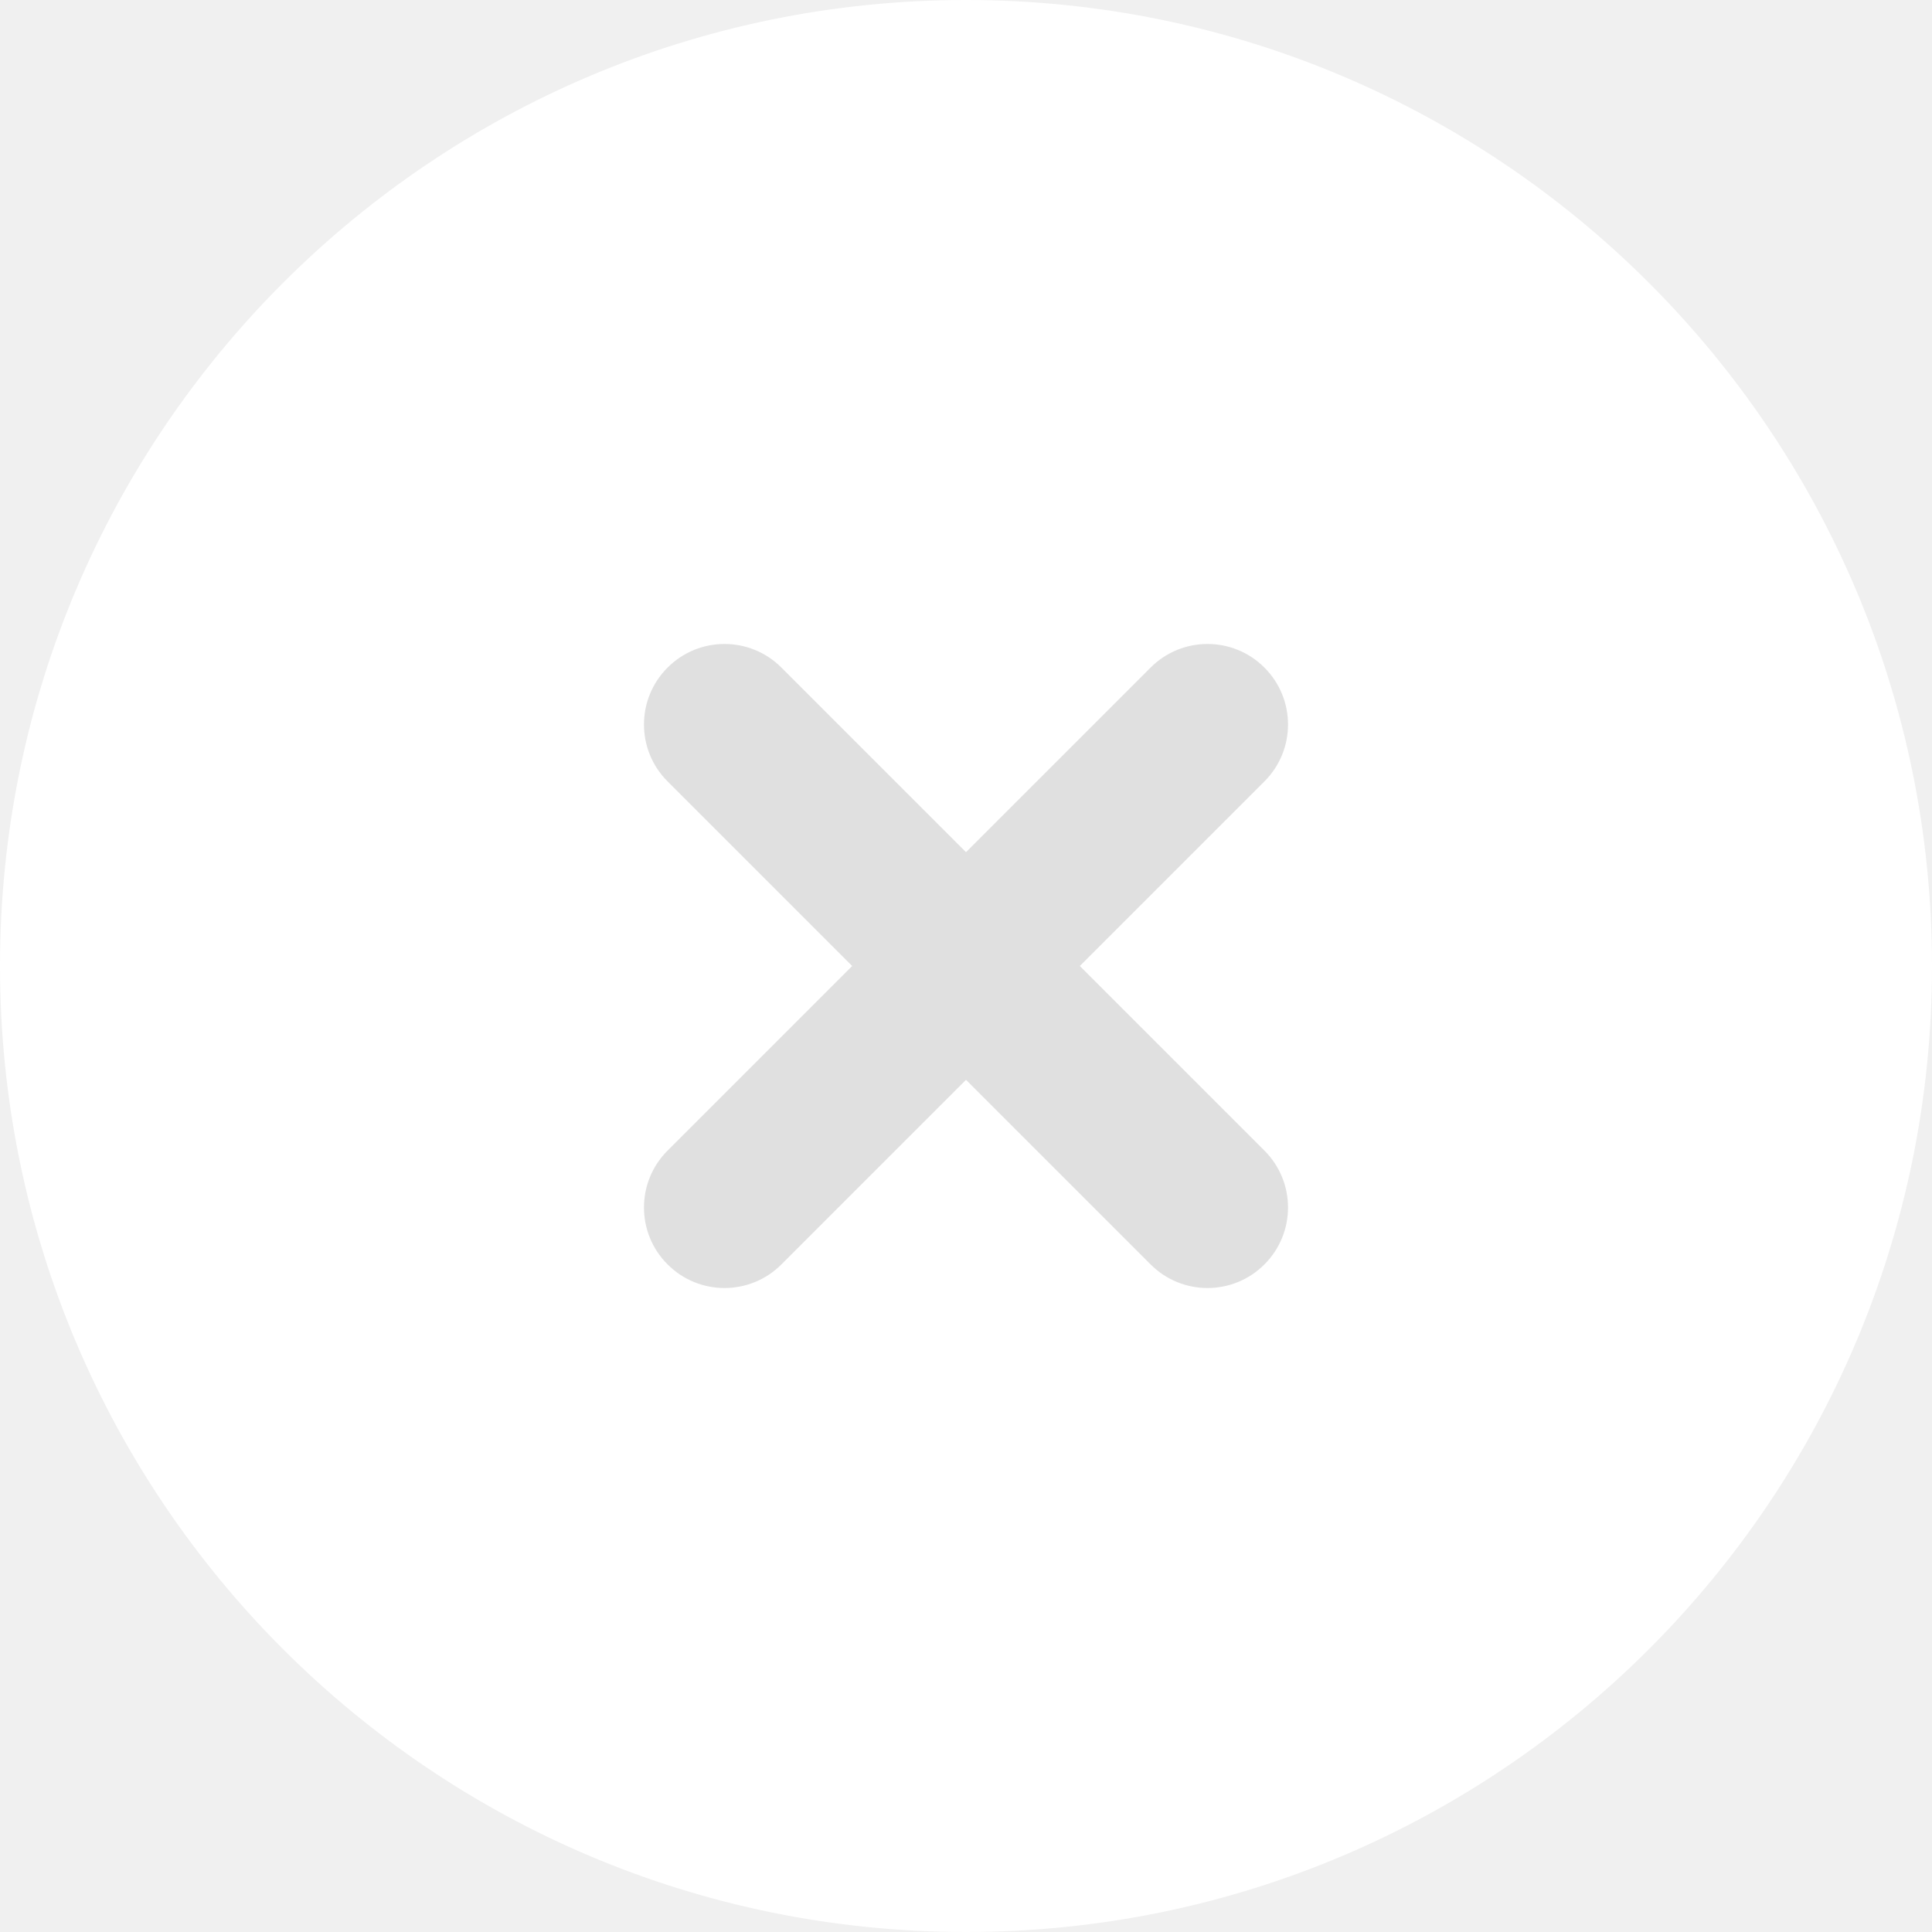
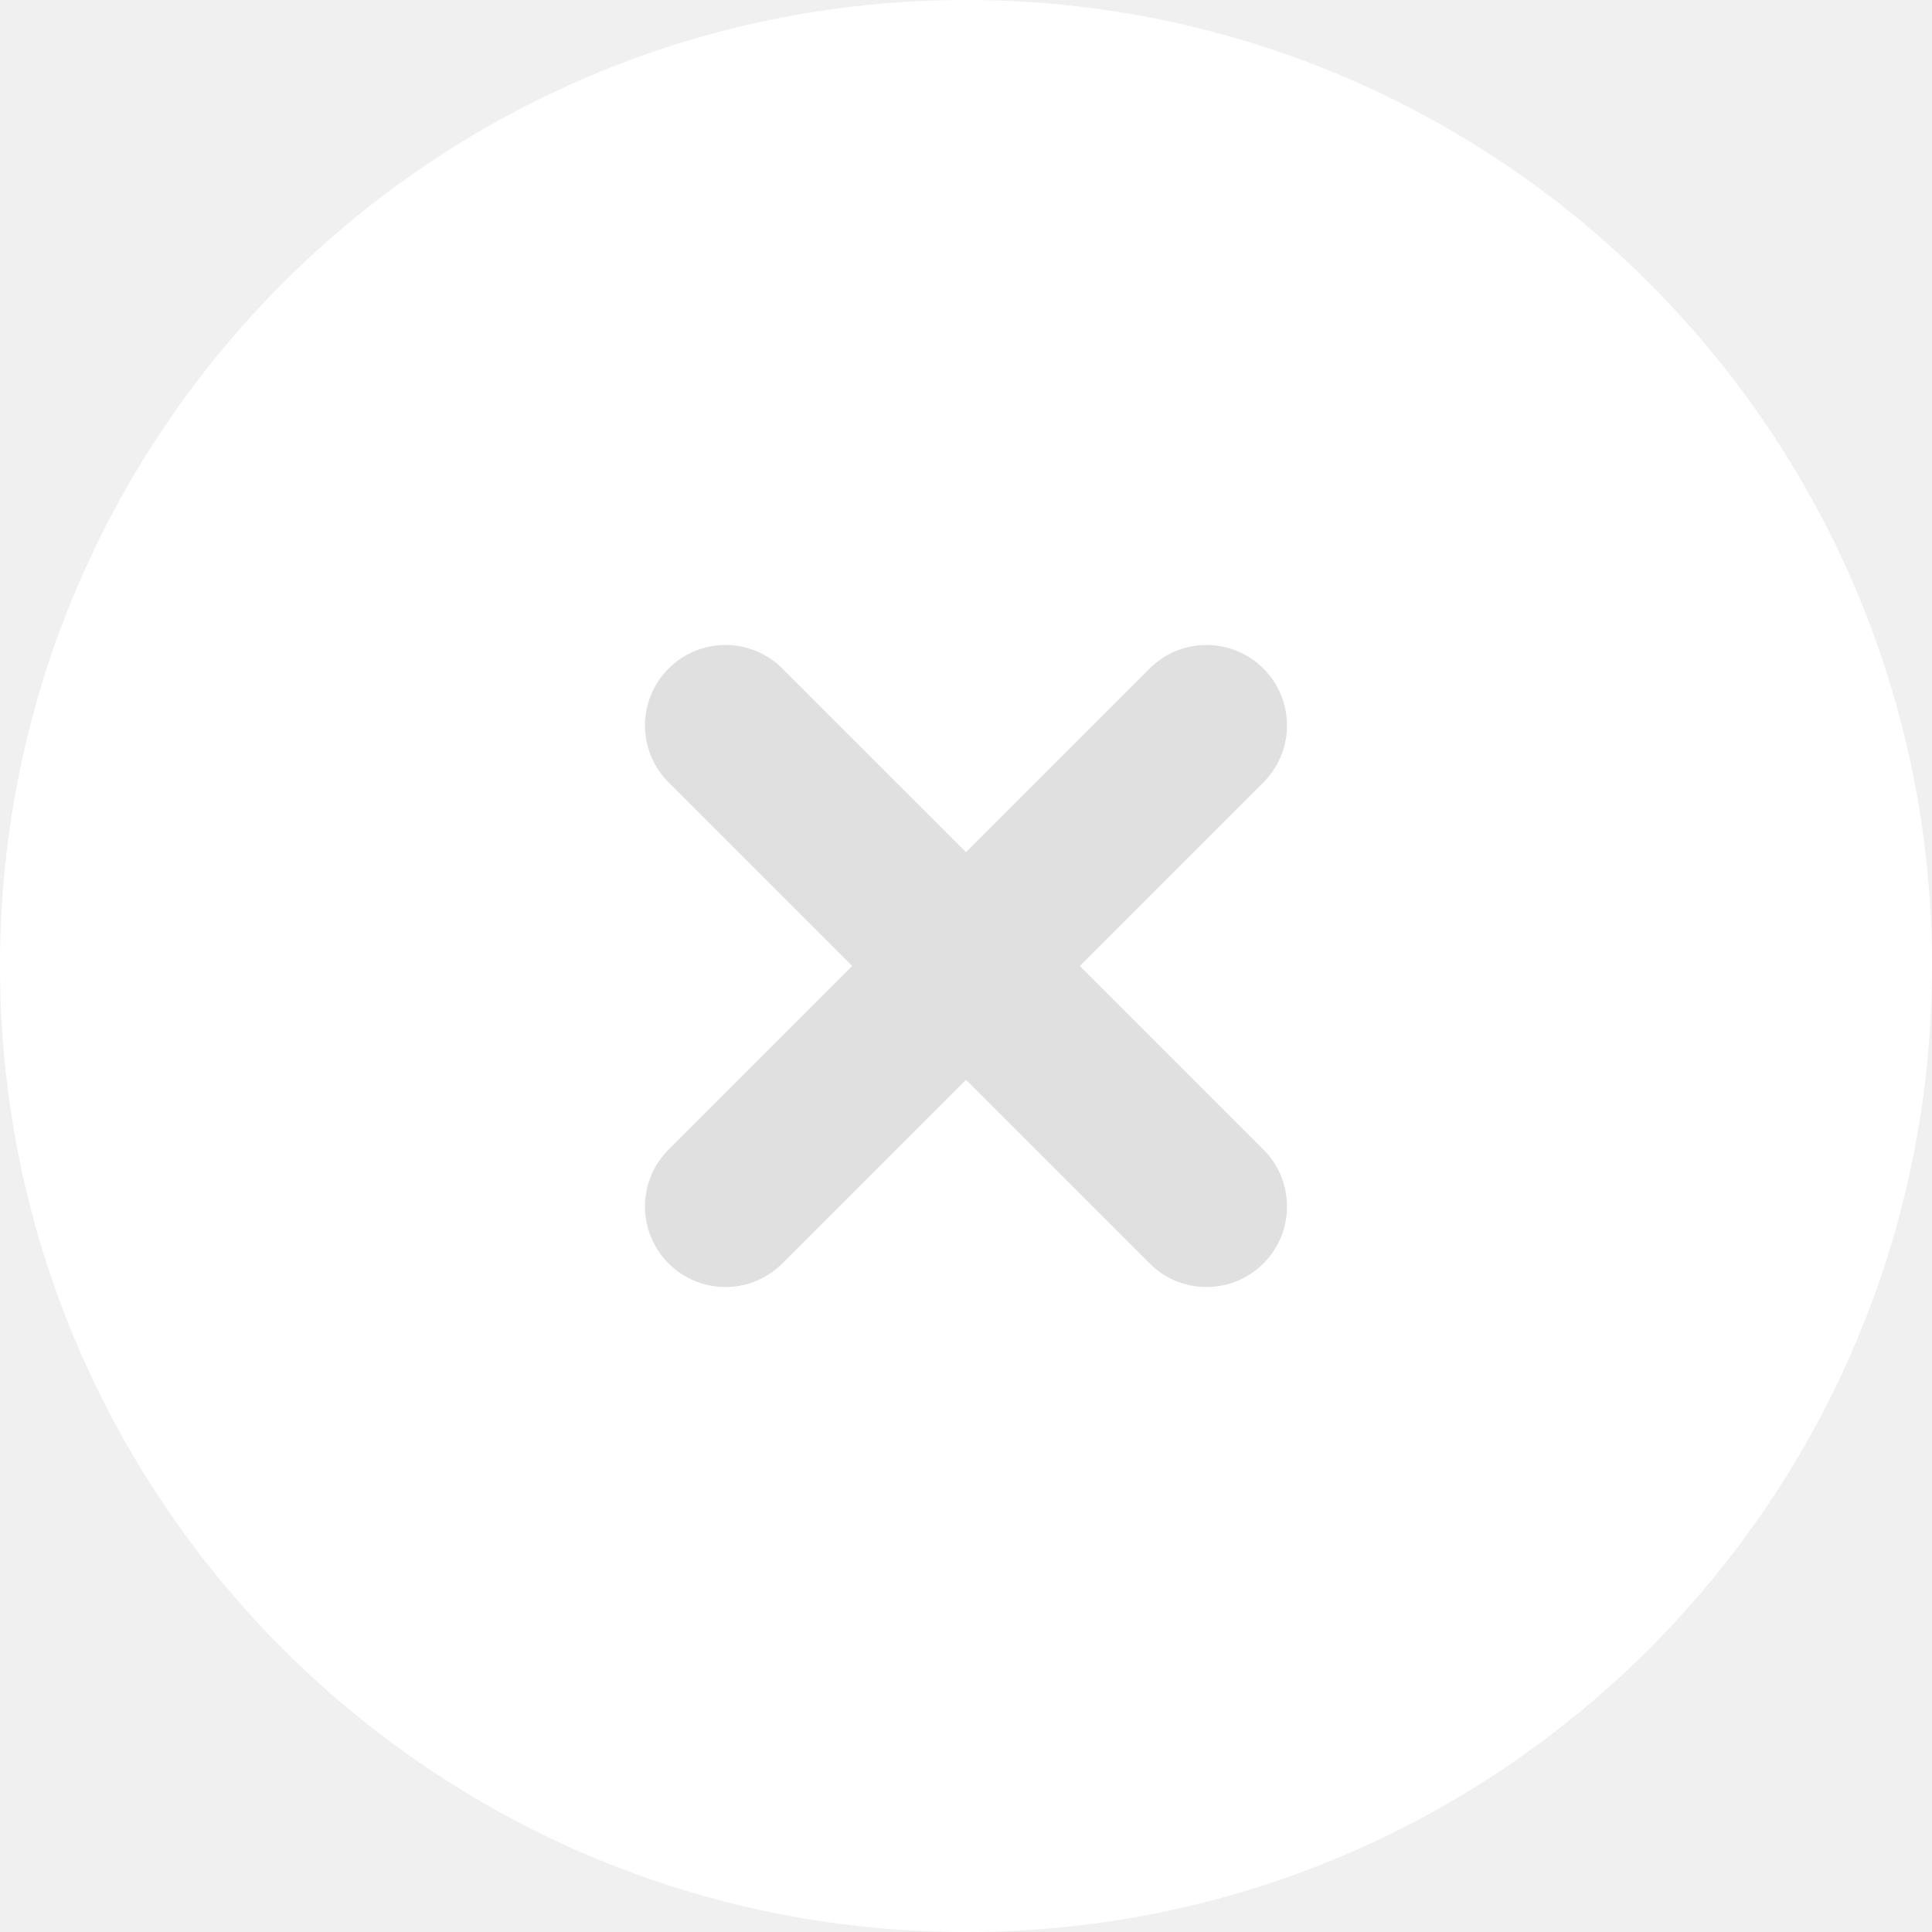
- <svg xmlns="http://www.w3.org/2000/svg" xmlns:xlink="http://www.w3.org/1999/xlink" width="24" height="24" viewBox="0 0 24 24" version="1.1">
-   <g id="Canvas" transform="translate(-1729 -5605)">
-     <g id="iconCloser">
-       <g id="Ellipse">
-         <use xlink:href="#path0_fill" transform="translate(1729 5605)" fill="#FFFFFF" />
-       </g>
-       <g id="Vector">
-         <use xlink:href="#path1_stroke" transform="translate(1738 5614)" fill="#E0E0E0" />
-       </g>
-     </g>
-   </g>
+ <svg xmlns="http://www.w3.org/2000/svg" xmlns:xlink="http://www.w3.org/1999/xlink" width="24" height="24">
+   <use xlink:href="#path0_fillCloser" class="t-svgBg" fill="#FFF" />
+   <use xlink:href="#path1_strokeCloser" transform="translate(9 9)" class="t-svgFigure" fill="#E0E0E0" />
  <defs>
-     <path id="path0_fill" d="M 24 12C 24 18.627 18.627 24 12 24C 5.373 24 0 18.627 0 12C 0 5.373 5.373 0 12 0C 18.627 0 24 5.373 24 12Z" />
-     <path id="path1_stroke" d="M 0.707 -0.707C 0.317 -1.098 -0.317 -1.098 -0.707 -0.707C -1.098 -0.317 -1.098 0.317 -0.707 0.707L 0.707 -0.707ZM 5.293 6.707C 5.683 7.098 6.317 7.098 6.707 6.707C 7.098 6.317 7.098 5.683 6.707 5.293L 5.293 6.707ZM -0.707 5.293C -1.098 5.683 -1.098 6.317 -0.707 6.707C -0.317 7.098 0.317 7.098 0.707 6.707L -0.707 5.293ZM 6.707 0.707C 7.098 0.317 7.098 -0.317 6.707 -0.707C 6.317 -1.098 5.683 -1.098 5.293 -0.707L 6.707 0.707ZM -0.707 0.707L 5.293 6.707L 6.707 5.293L 0.707 -0.707L -0.707 0.707ZM 0.707 6.707L 6.707 0.707L 5.293 -0.707L -0.707 5.293L 0.707 6.707Z" />
+     <path id="path0_fillCloser" d="M24 12c0 6.627-5.373 12-12 12S0 18.627 0 12 5.373 0 12 0s12 5.373 12 12z" />
+     <path id="path1_strokeCloser" d="M.707-.707A1 1 0 0 0-.707.707L.707-.707zm4.586 7.414a1 1 0 0 0 1.414-1.414L5.293 6.707zm-6-1.414A1 1 0 0 0 .707 6.707L-.707 5.293zM6.707.707A1 1 0 0 0 5.293-.707L6.707.707zm-7.414 0l6 6 1.414-1.414-6-6L-.707.707zm1.414 6l6-6L5.293-.707l-6 6L.707 6.707z" />
  </defs>
</svg>
